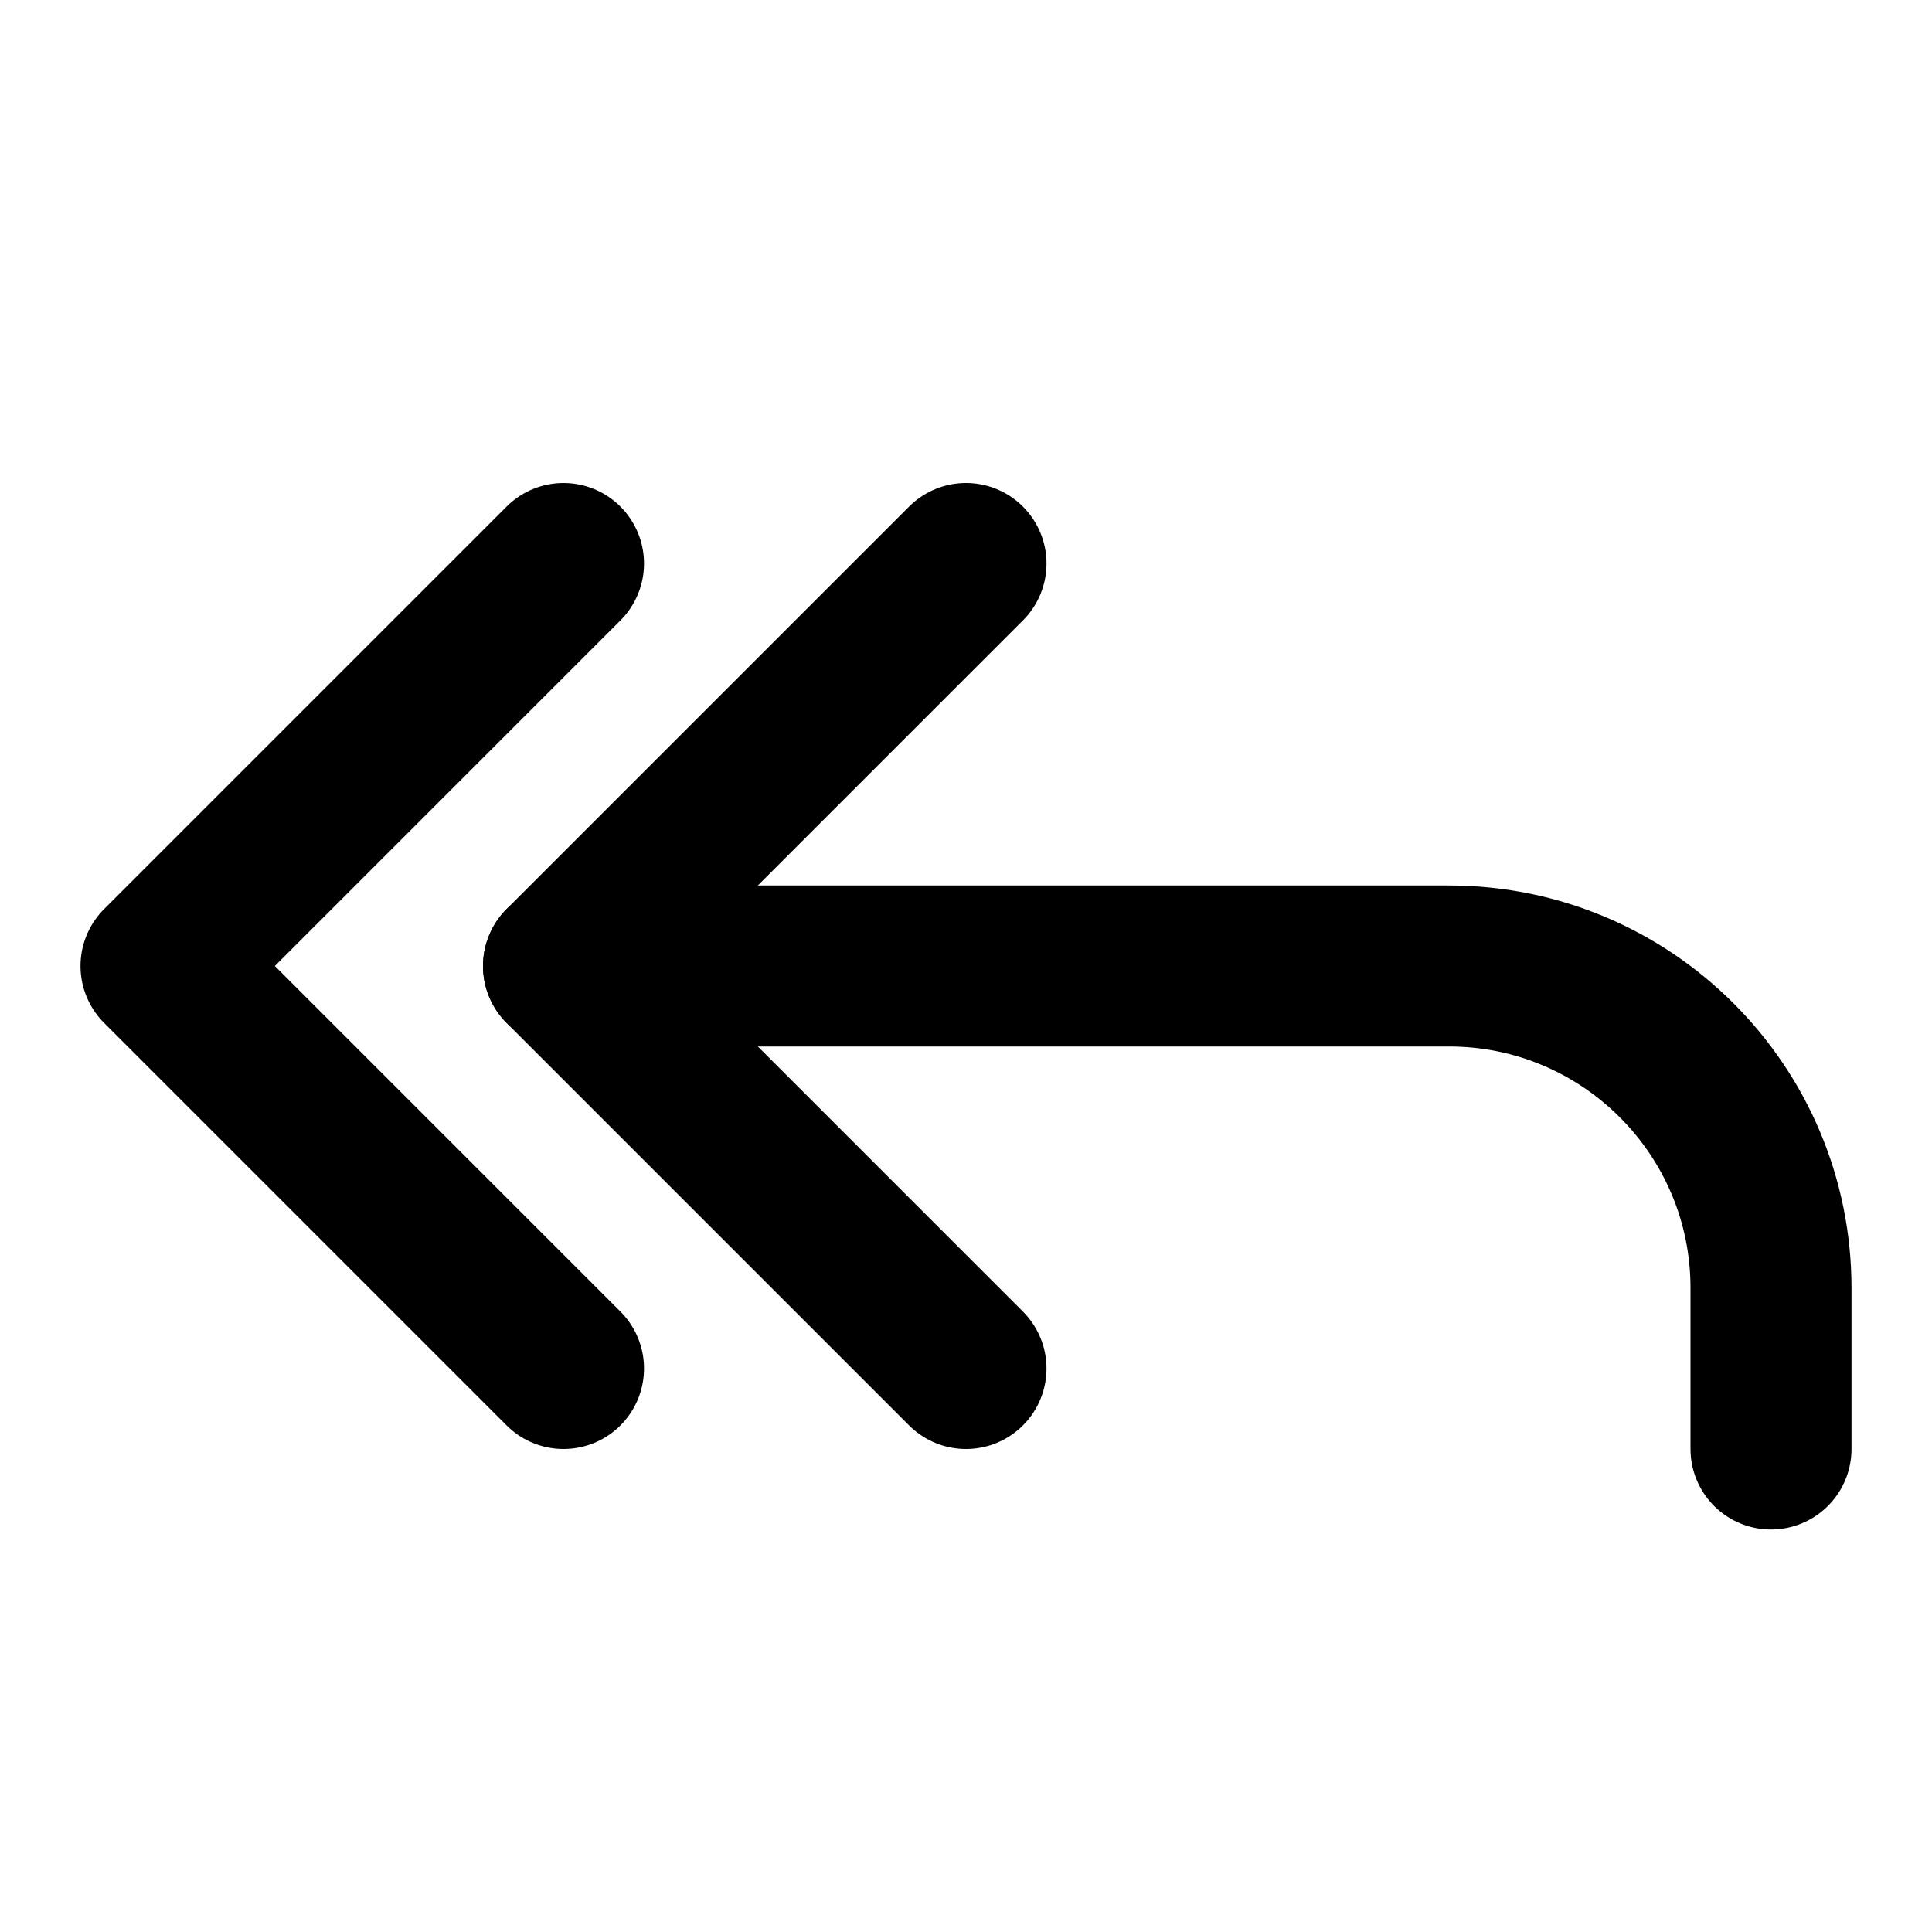
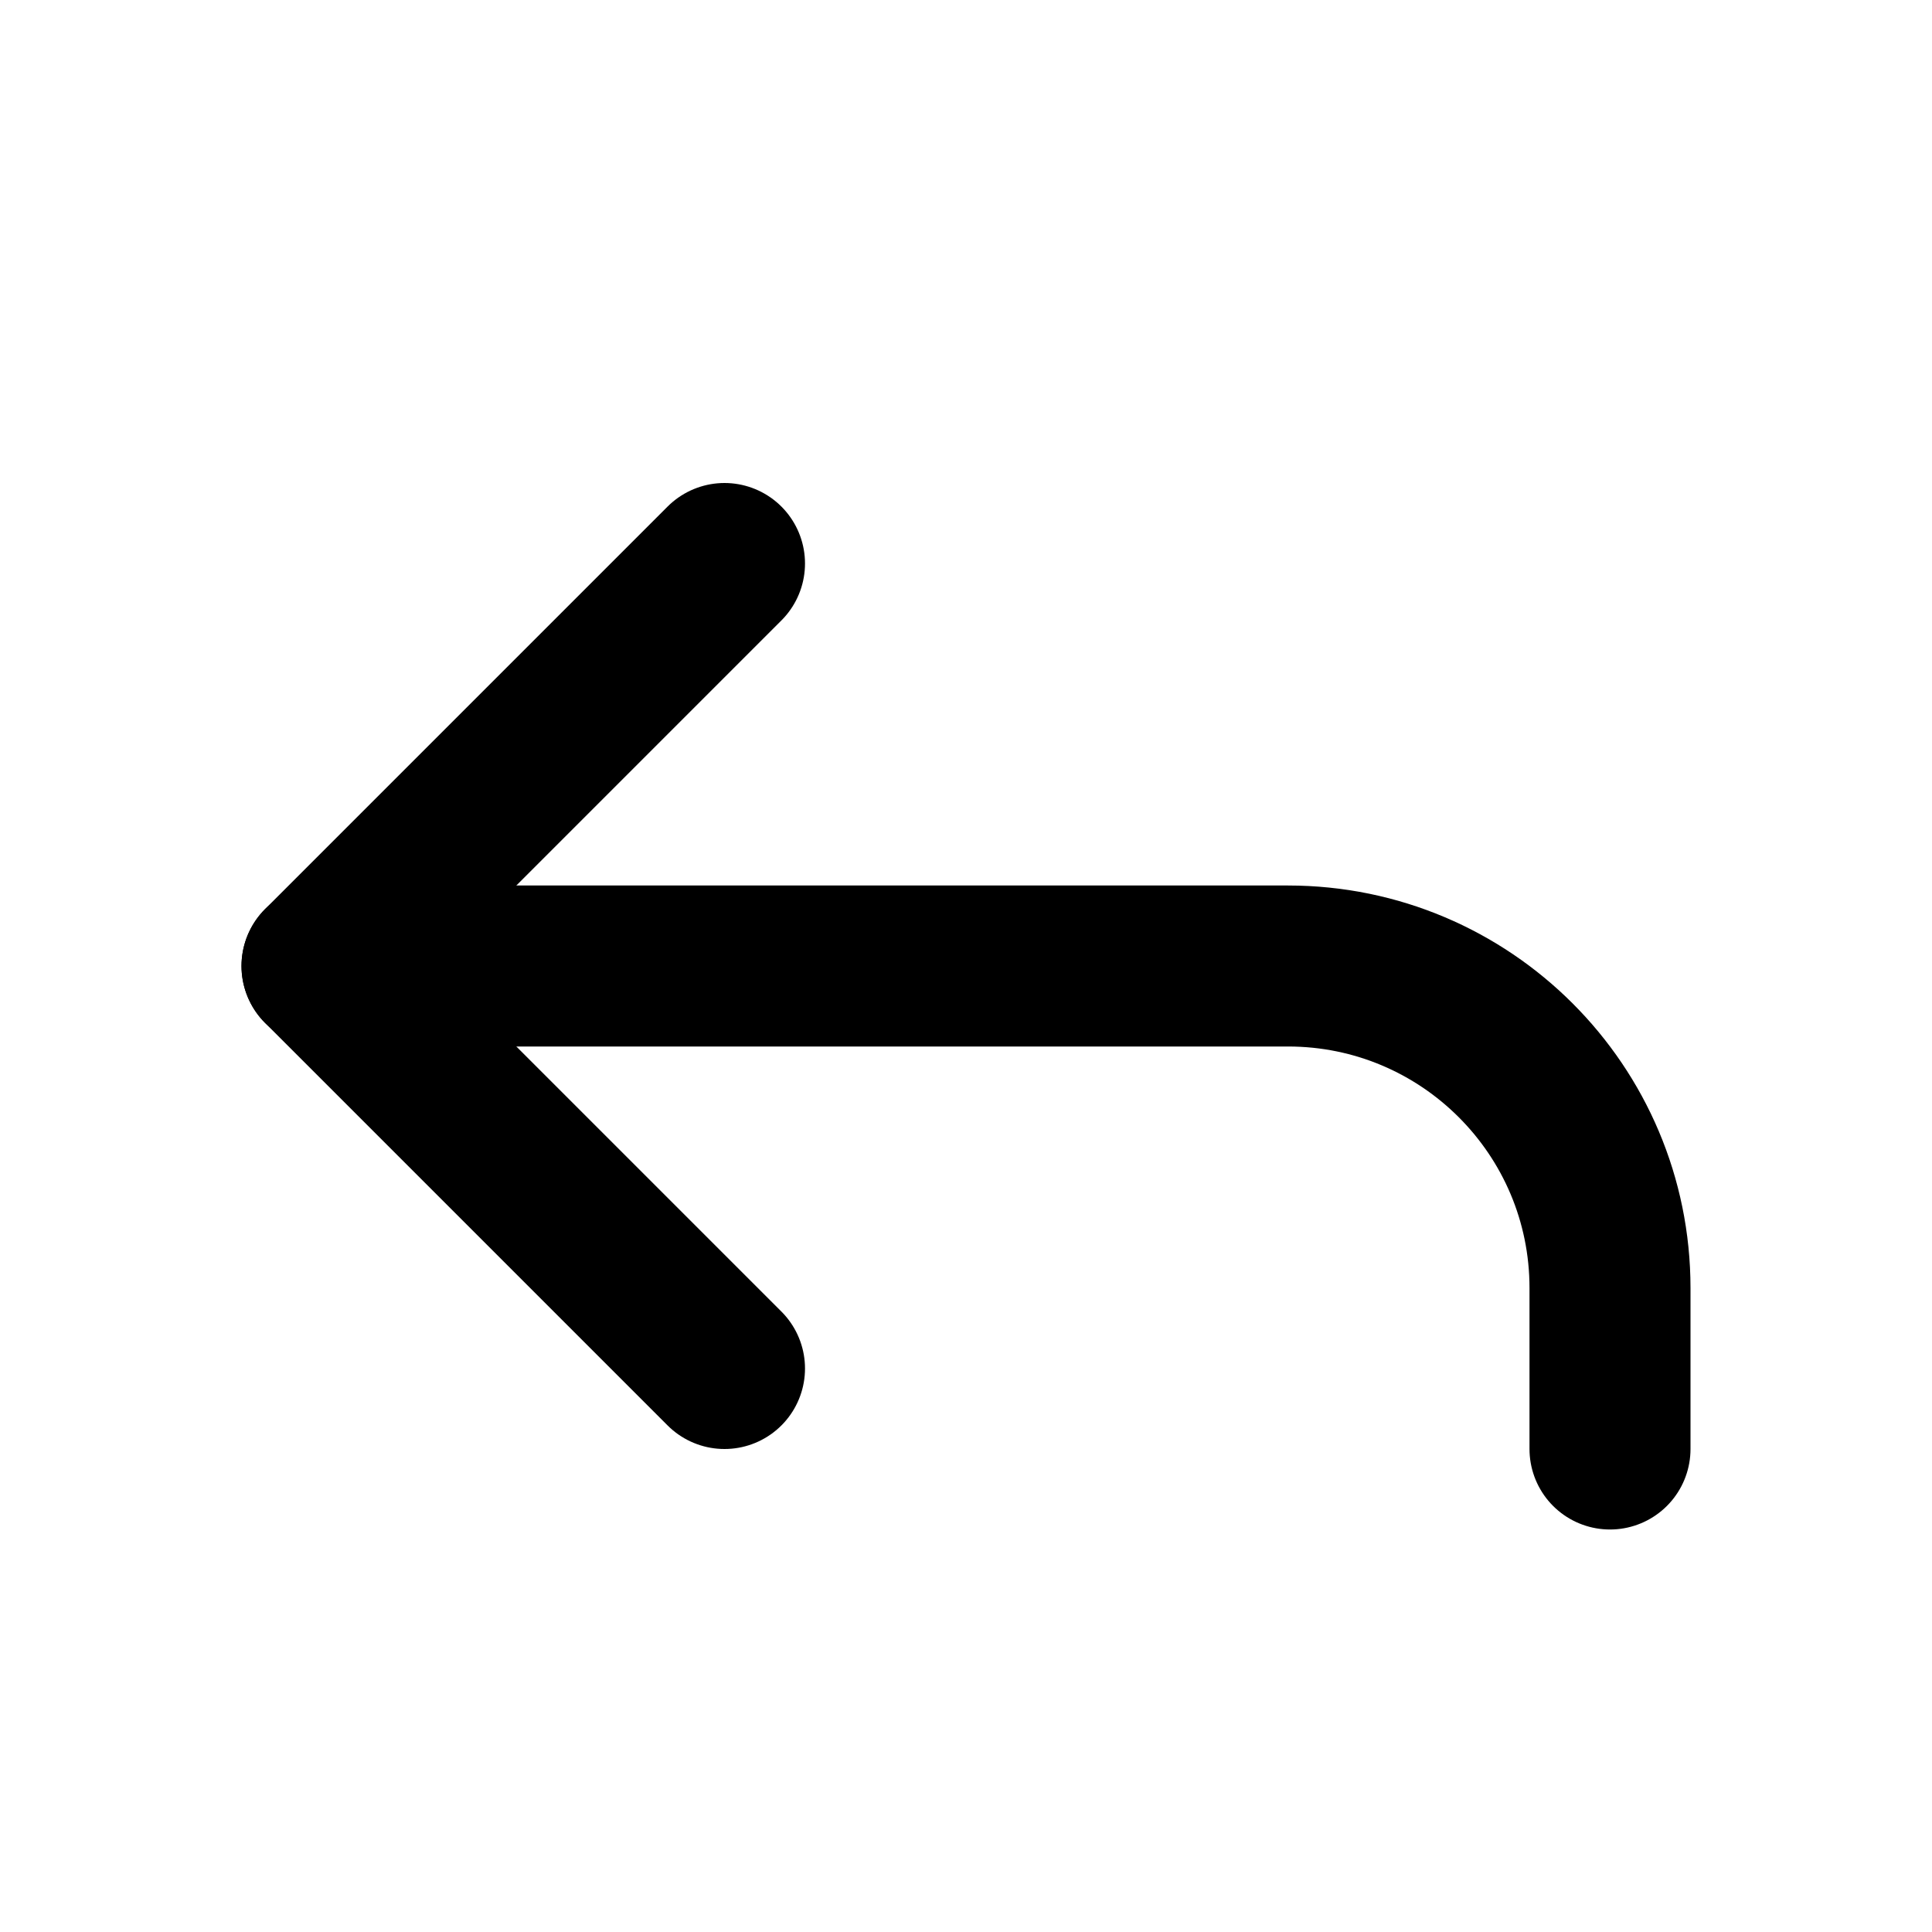
- <svg xmlns="http://www.w3.org/2000/svg" width="24" height="24" viewBox="0 0 24 24" fill="none" stroke="currentColor" stroke-width="2" stroke-linecap="round" stroke-linejoin="round" class="lucide lucide-reply-all-icon lucide-reply-all">
-   <path d="m12 17-5-5 5-5" />
-   <path d="M22 18v-2a4 4 0 0 0-4-4H7" />
-   <path d="m7 17-5-5 5-5" />
+ <svg xmlns="http://www.w3.org/2000/svg" width="24" height="24" viewBox="0 0 24 24" fill="none" stroke="currentColor" stroke-width="2" stroke-linecap="round" stroke-linejoin="round" class="lucide lucide-reply-icon lucide-reply">
+   <path d="M20 18v-2a4 4 0 0 0-4-4H4" />
+   <path d="m9 17-5-5 5-5" />
</svg>
